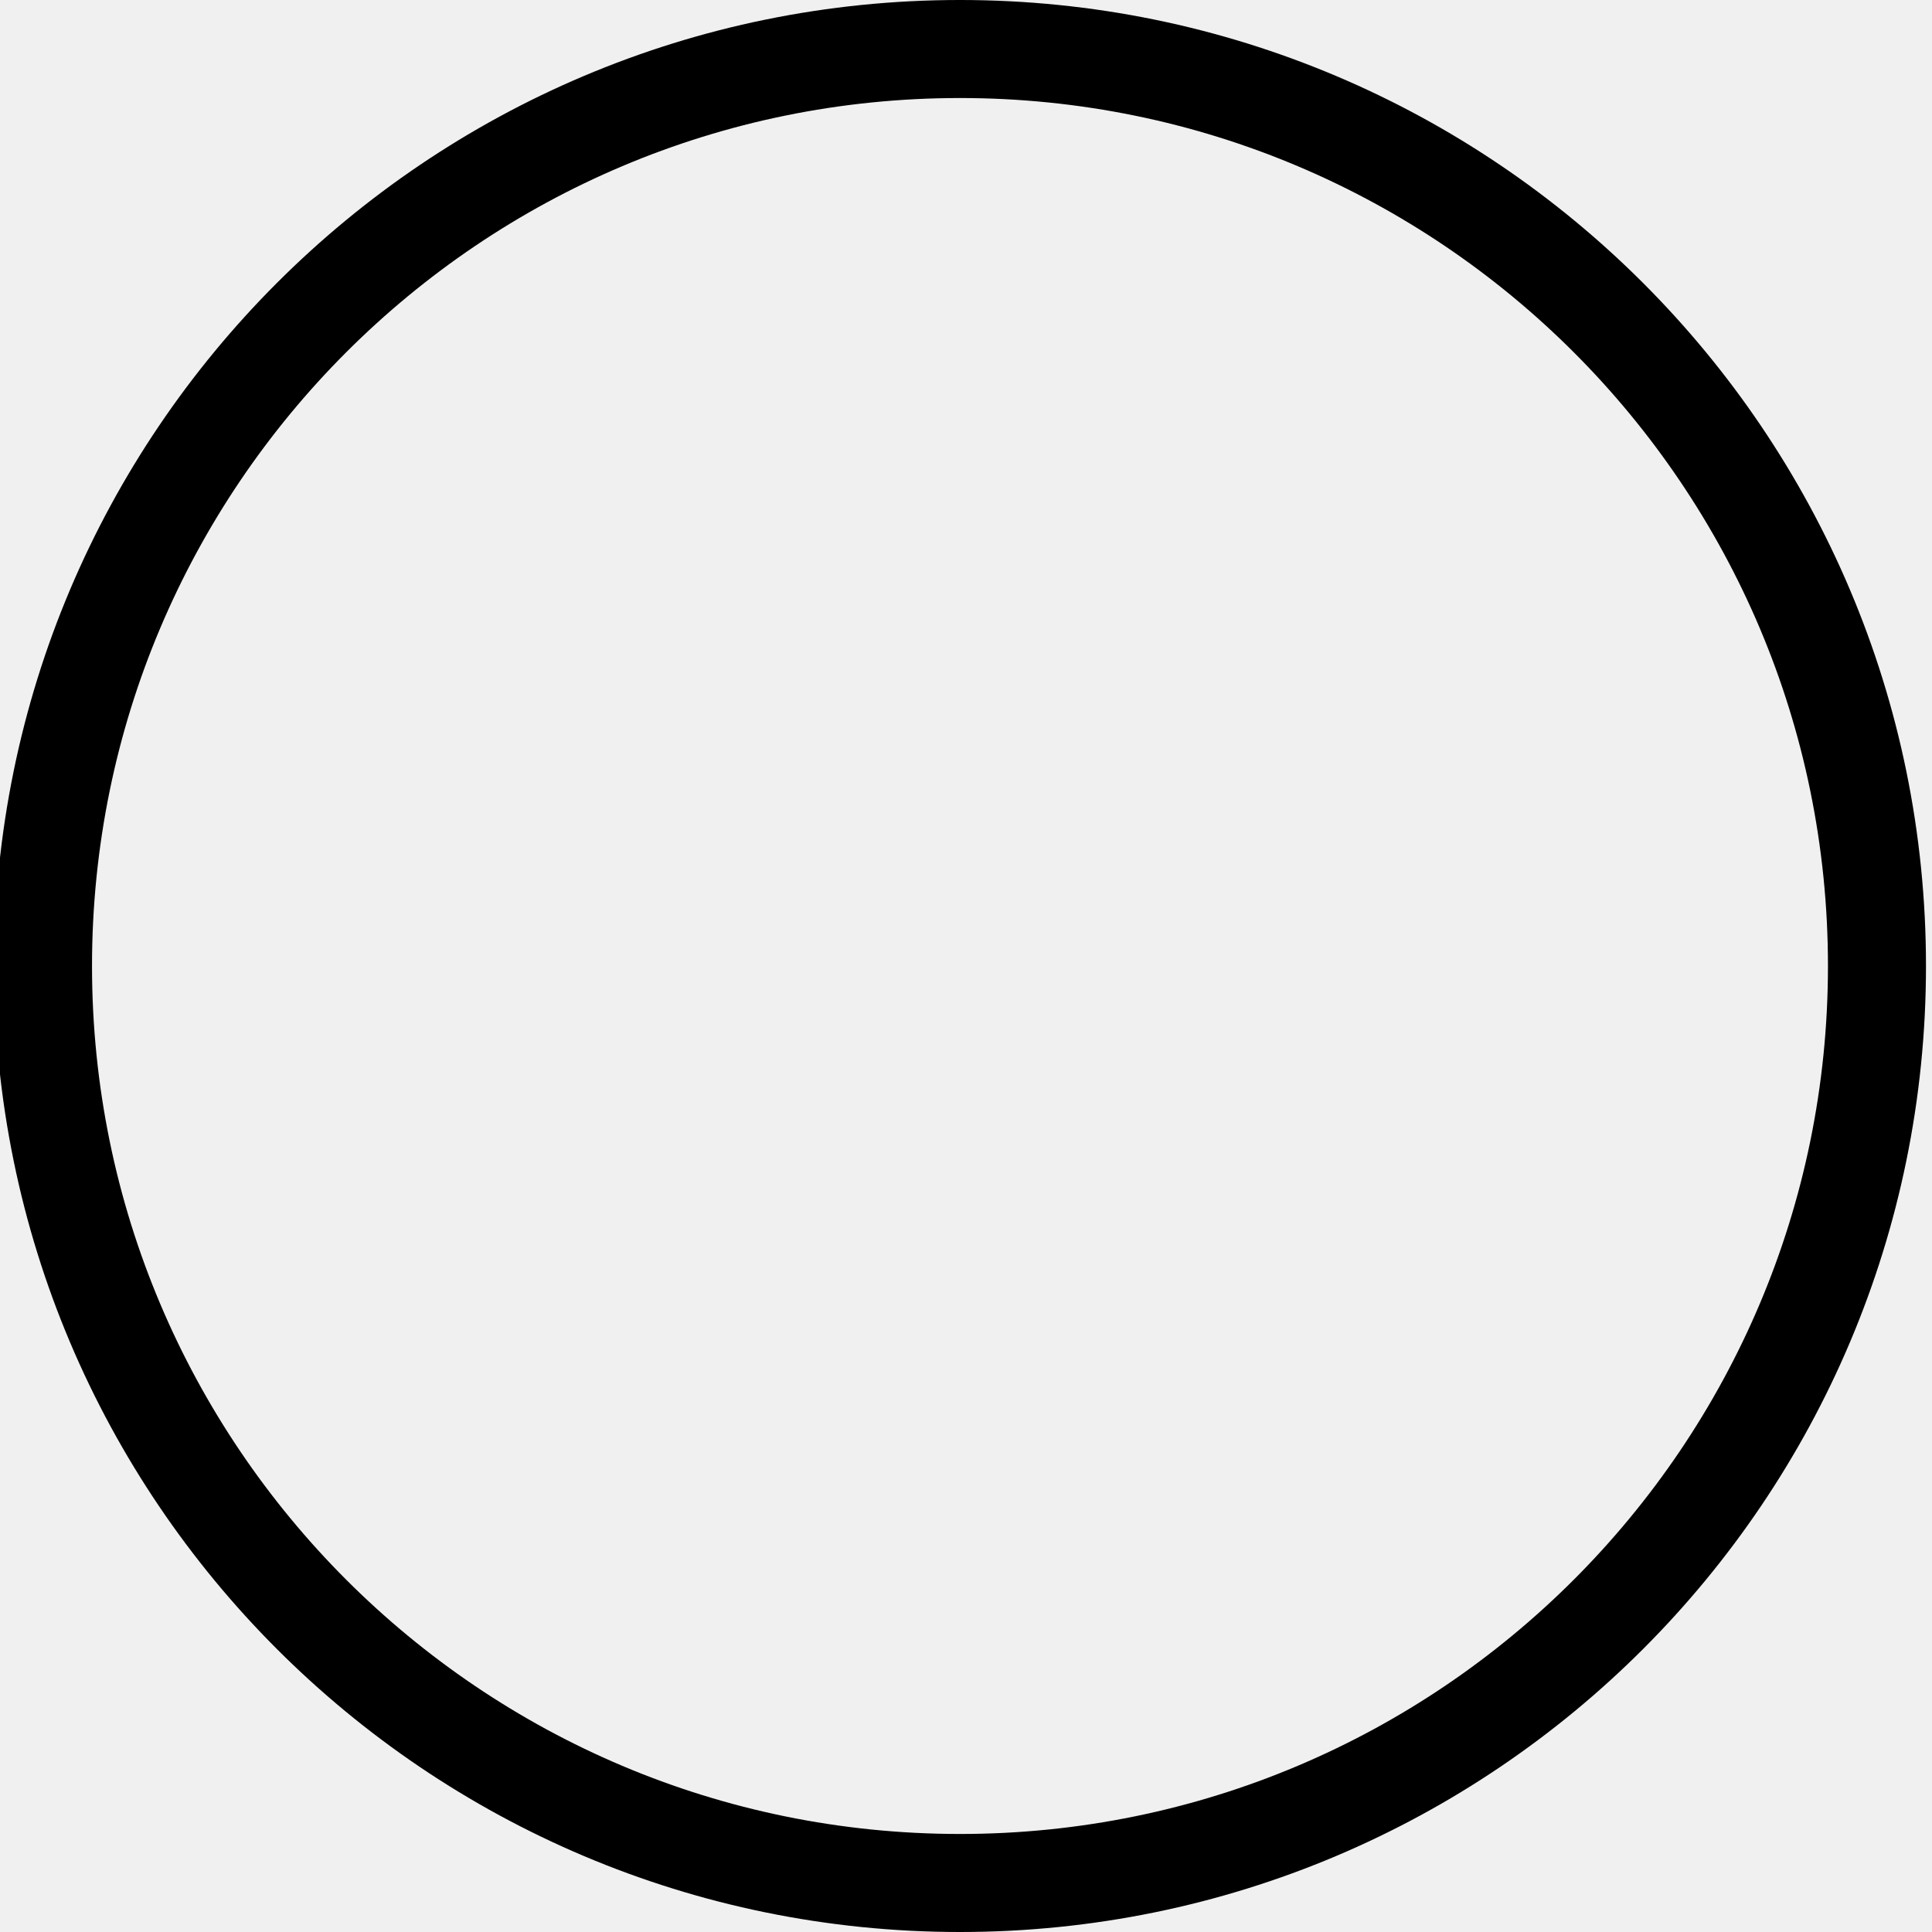
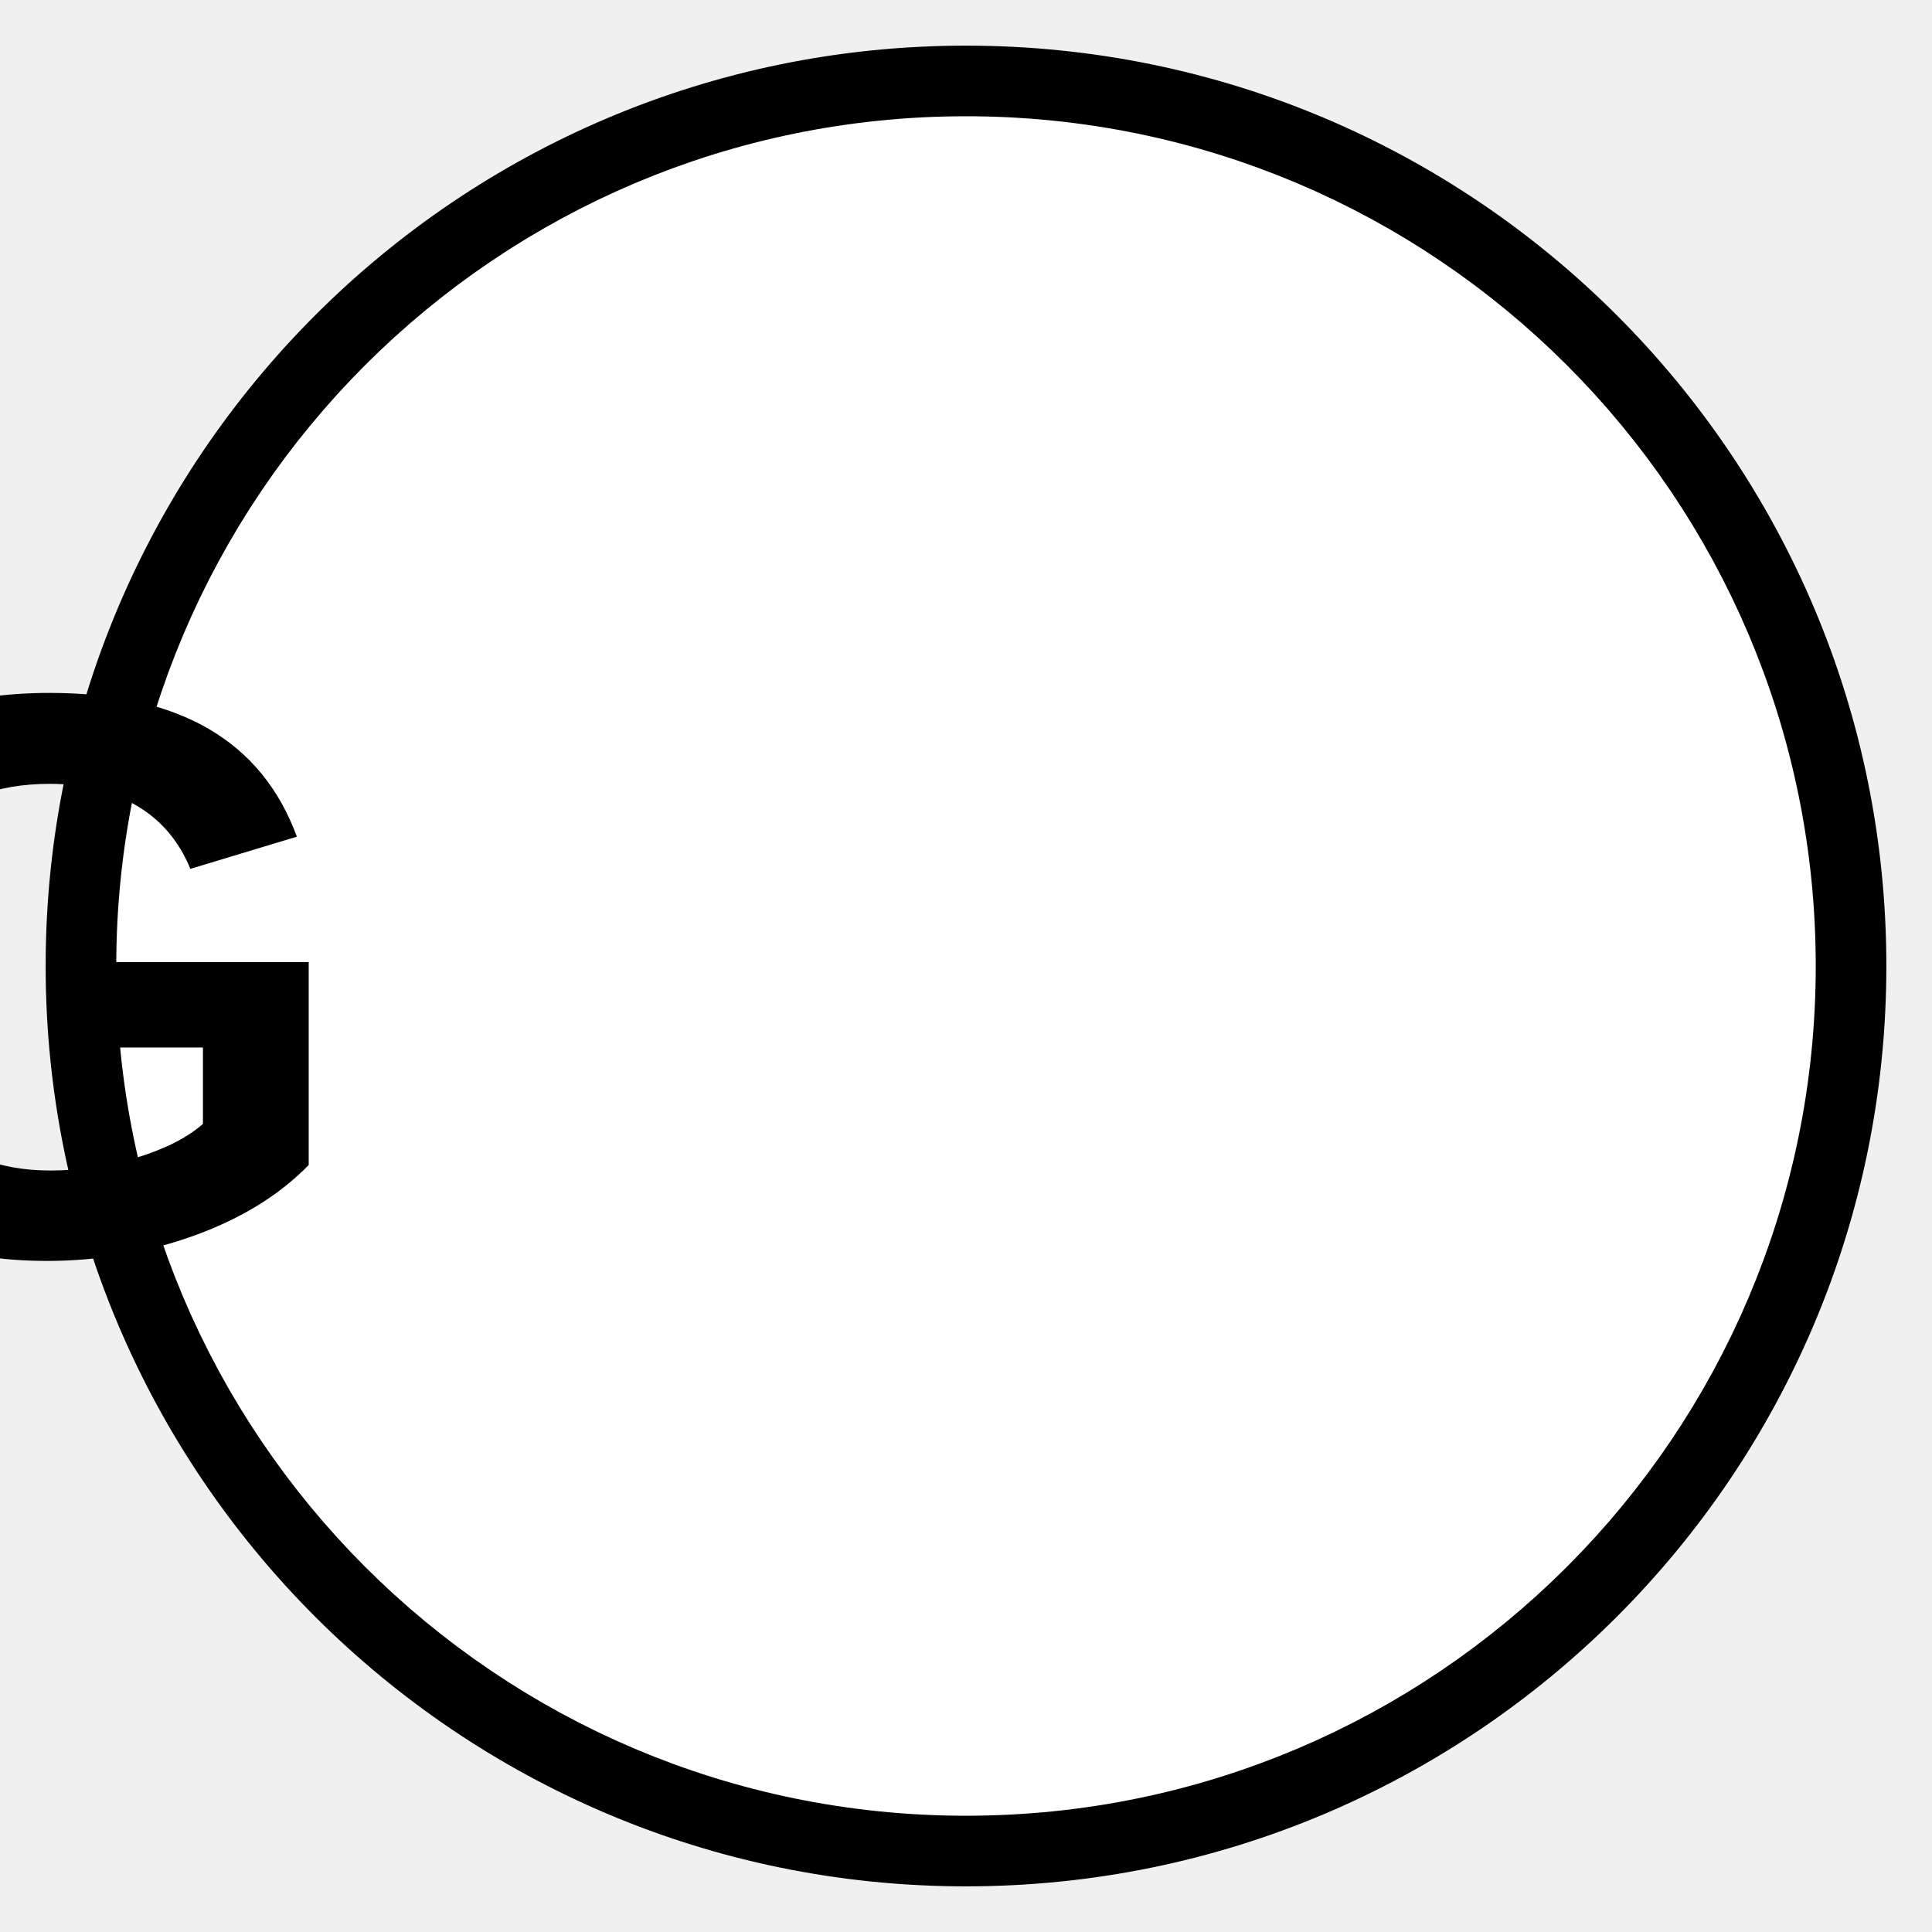
<svg xmlns="http://www.w3.org/2000/svg" width="107.71mm" height="107.71mm" viewBox="0 0 205.627 290.816" version="1.1" id="svg8">
  <defs id="defs2" />
  <g id="layer1" transform="translate(-3.879862,-3.527224)">
-     <text xml:space="preserve" style="font-style:normal;font-variant:normal;font-weight:normal;font-stretch:normal;font-size:208.218px;line-height:1.25;font-family:'Times New Roman';-inkscape-font-specification:'Times New Roman, Normal';font-variant-ligatures:normal;font-variant-caps:normal;font-variant-numeric:normal;font-feature-settings:normal;text-align:center;letter-spacing:0px;word-spacing:0px;writing-mode:lr-tb;text-anchor:middle;fill:#000000;fill-opacity:1;stroke:none;stroke-width:7.808" x="108.829" y="223.407" id="text4532">
-       <tspan x="108.829" y="223.407" id="tspan4530" style="stroke-width:7.808">
-         <tspan x="108.829" y="223.407" style="font-style:normal;font-variant:normal;font-weight:bold;font-stretch:condensed;font-size:208.218px;font-family:Arial;-inkscape-font-specification:'Arial, Bold Condensed';font-variant-ligatures:normal;font-variant-caps:normal;font-variant-numeric:normal;font-feature-settings:normal;text-align:center;writing-mode:lr-tb;text-anchor:middle;stroke-width:7.808" id="tspan4528">SG</tspan>
+     <circle style="fill:#000000;fill-opacity:1;stroke:#000000;stroke-width:1.014" id="path4514-8" cx="106.694" cy="148.935" r="138.03" />
+     <circle style="fill:#ffffff;fill-opacity:1;stroke:#ffffff;stroke-width:25.756" id="path4514" cx="106.694" cy="148.935" r="115.03" />
+     <text xml:space="preserve" style="font-style:normal;font-variant:normal;font-weight:normal;font-stretch:normal;font-size:120.766px;line-height:1.25;font-family:'Times New Roman';-inkscape-font-specification:'Times New Roman, Normal';font-variant-ligatures:normal;font-variant-caps:normal;font-variant-numeric:normal;font-feature-settings:normal;text-align:center;letter-spacing:0px;word-spacing:0px;writing-mode:lr-tb;text-anchor:middle;fill:#000000;fill-opacity:1;stroke:none;stroke-width:4.529;" x="109.141" y="192.159" id="text4532">
+       <tspan x="109.141" y="192.159" id="tspan4530" style="fill:#000000;stroke-width:4.529;">
+         <tspan transform="translate(0.08420507,0.05082777)" x="109.141" y="192.159" style="font-style:normal;font-variant:normal;font-weight:bold;font-stretch:condensed;font-size:120.766px;font-family:Arial;-inkscape-font-specification:'Arial, Bold Condensed';font-variant-ligatures:normal;font-variant-caps:normal;font-variant-numeric:normal;font-feature-settings:normal;text-align:center;writing-mode:lr-tb;text-anchor:middle;fill:#000000;stroke-width:4.529;" id="tspan4528">SG</tspan>
      </tspan>
    </text>
-     <circle style="fill:none;fill-opacity:0;stroke:#000000;stroke-width:14.756" id="path4514" cx="105.788" cy="148.935" r="138.03" />
  </g>
</svg>
